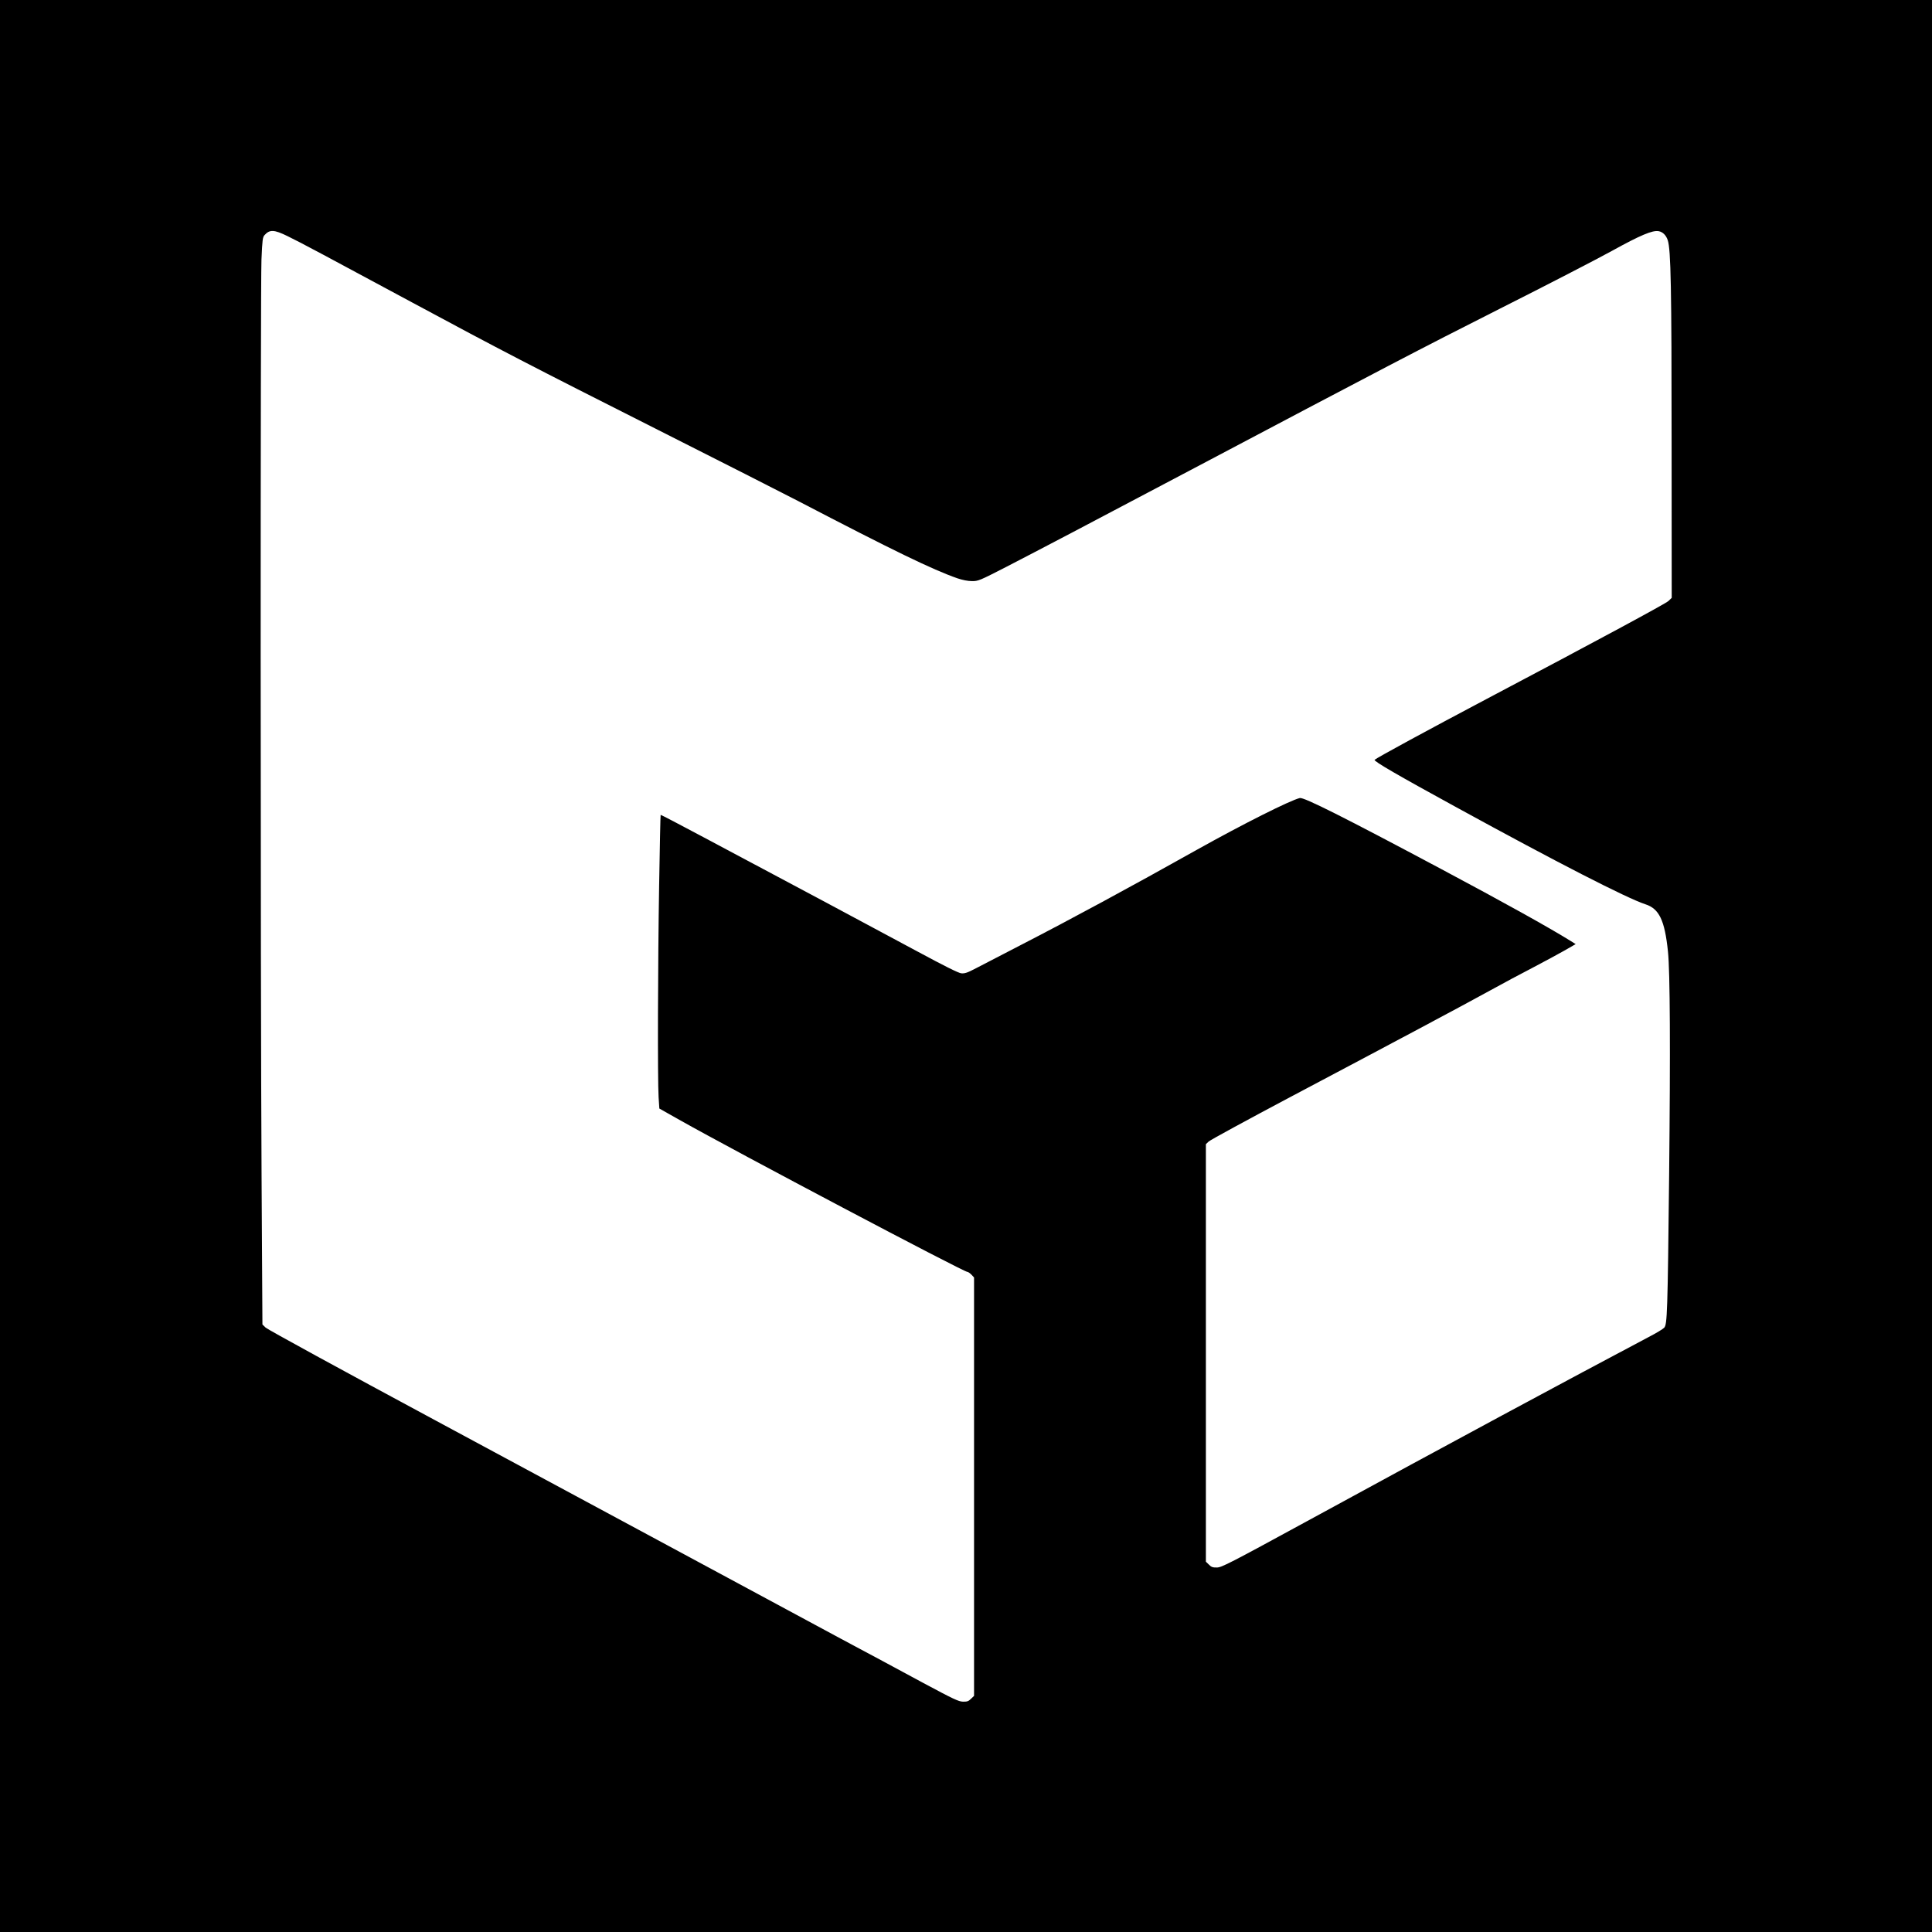
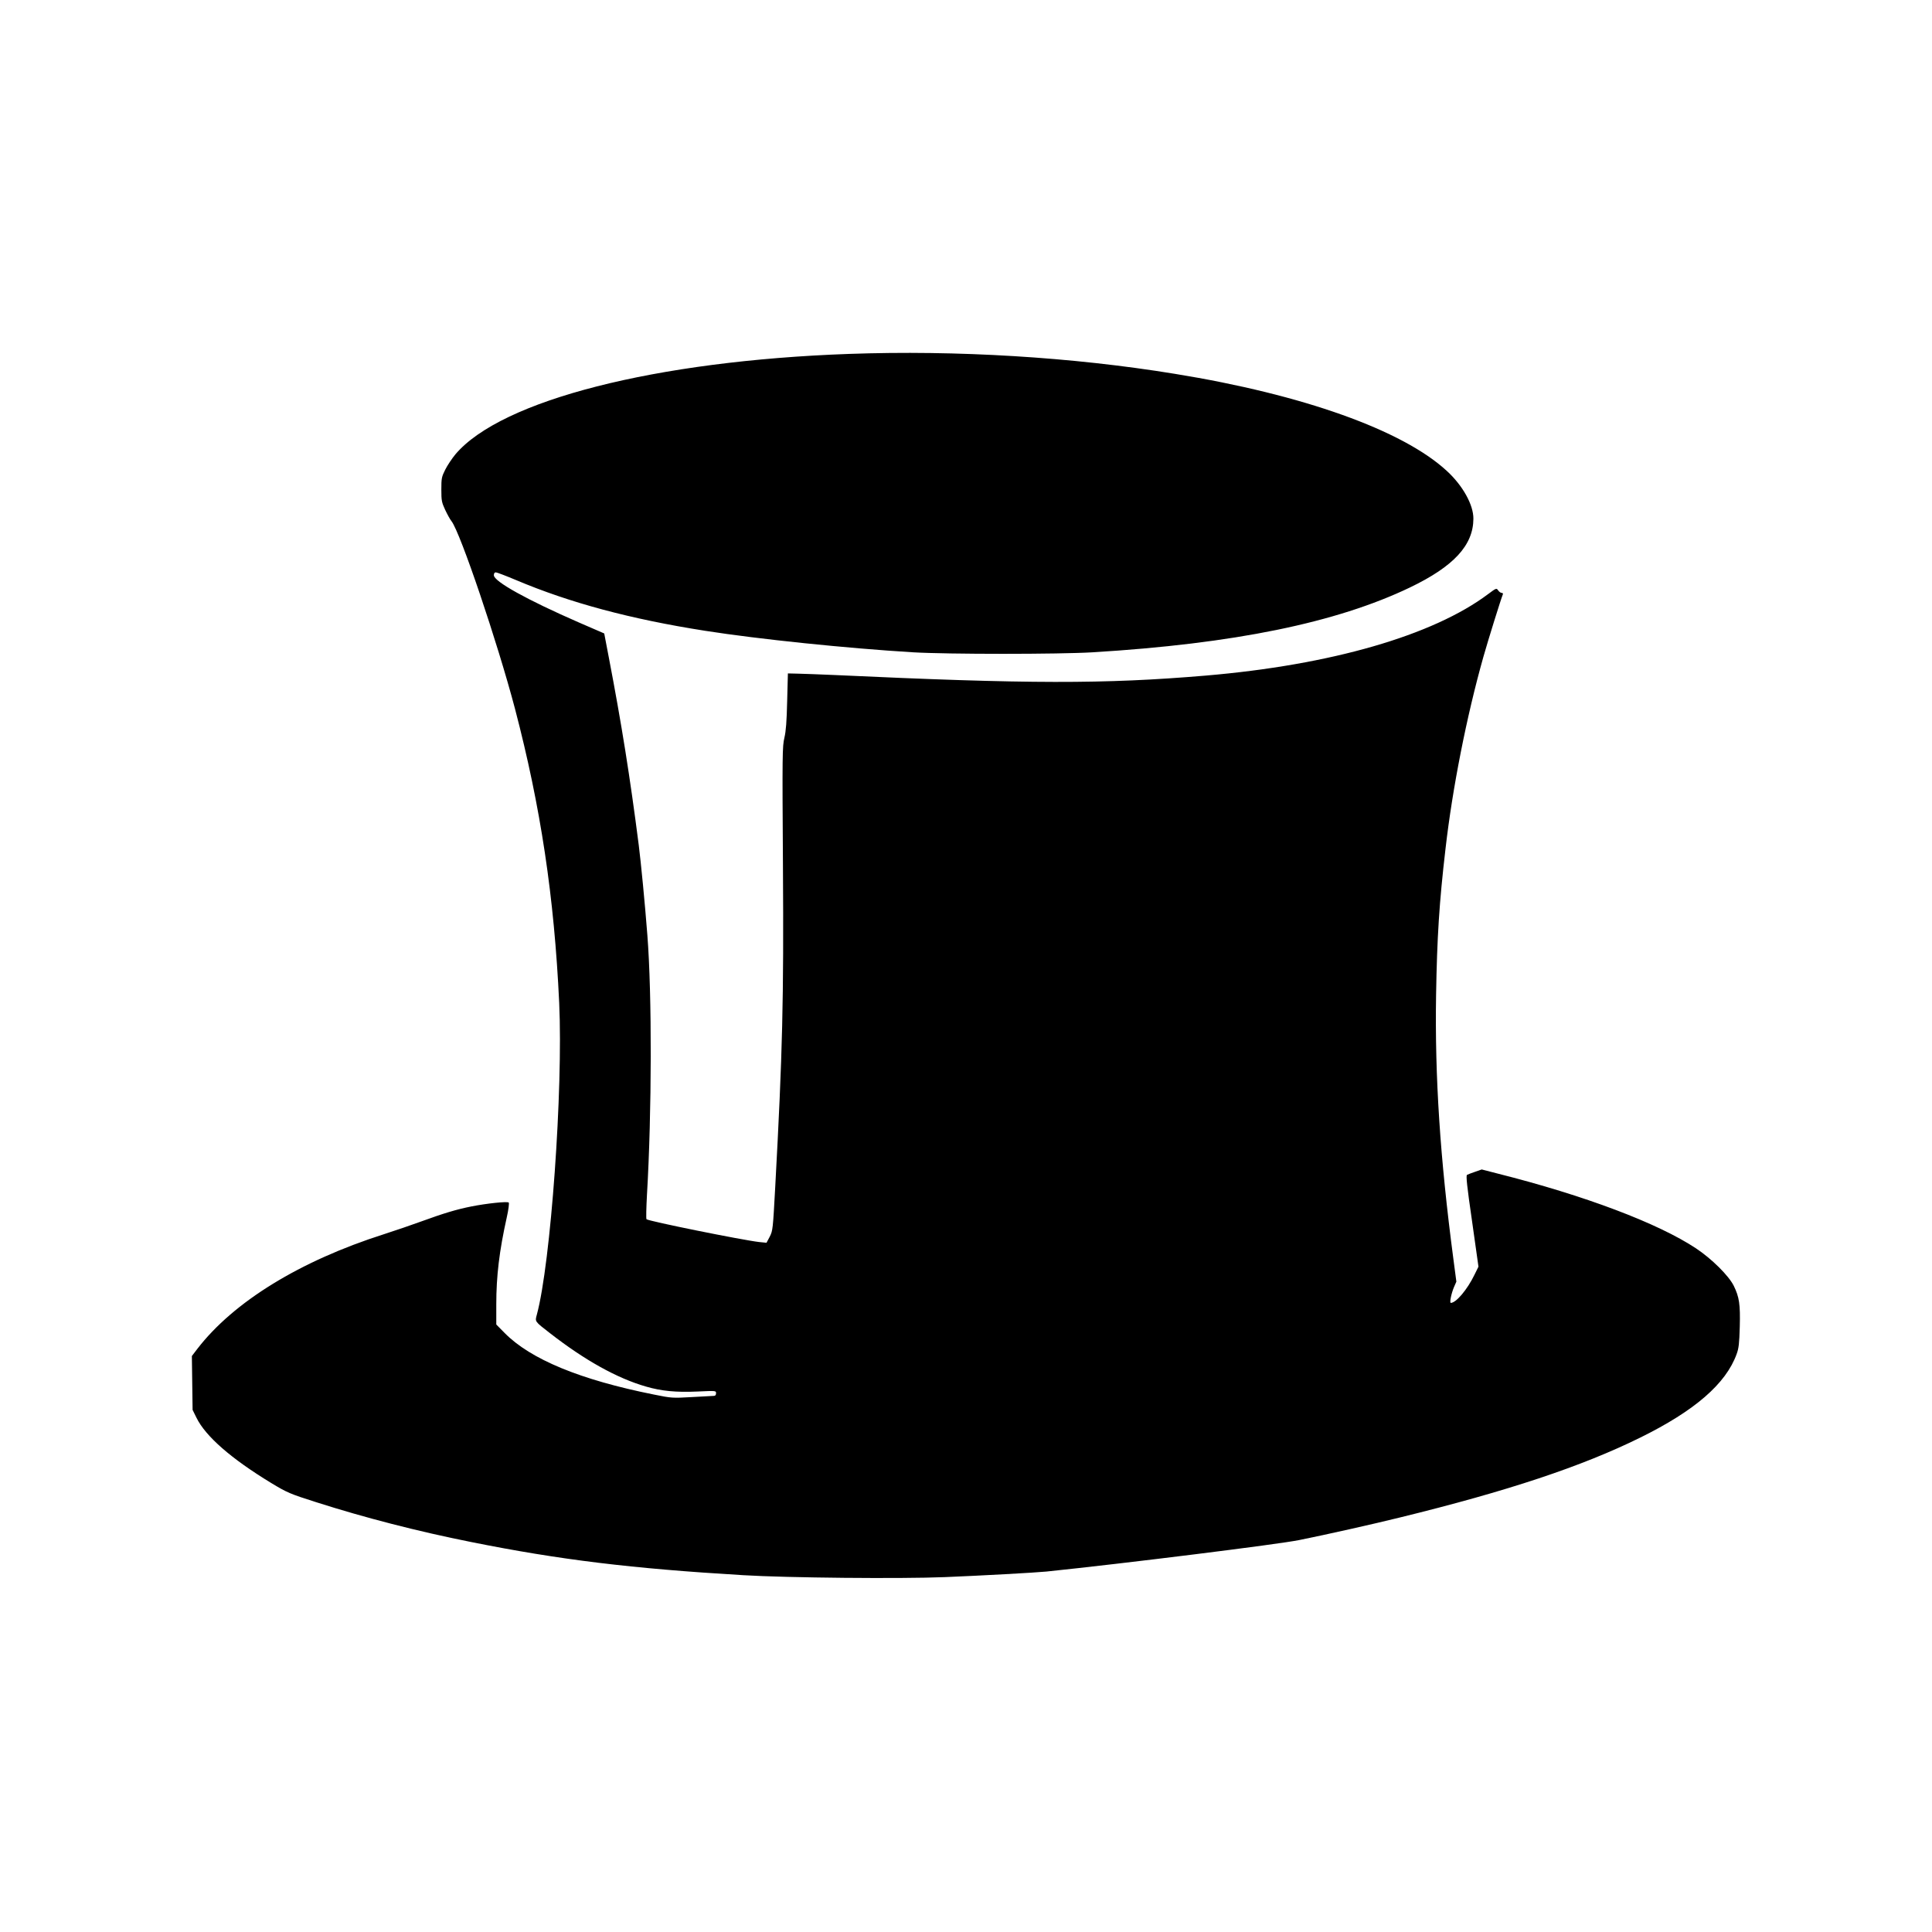
- <svg xmlns="http://www.w3.org/2000/svg" version="1.0" width="1800pt" height="1800pt" viewBox="0 0 1800 1800" preserveAspectRatio="xMidYMid meet">
-   <g transform="translate(0,1800) scale(0.1,-0.1)" fill="#000000" stroke="none">
-     <path d="M0 9000 l0 -9000 9000 0 9000 0 0 9000 0 9000 -9000 0 -9000 0 0 -9000z m2677 6801 c118 -57 372 -193 1163 -619 823 -443 1095 -584 2290 -1187 580 -293 1170 -592 1310 -665 885 -461 1248 -637 1480 -718 47 -16 98 -26 135 -26 58 -1 70 4 325 135 310 160 762 397 1755 922 1758 929 2085 1100 2835 1479 437 220 909 464 1047 540 266 147 380 195 437 184 38 -7 69 -38 84 -84 29 -86 36 -446 36 -1884 l1 -1448 -30 -29 c-26 -25 -662 -368 -1700 -916 -528 -279 -1018 -545 -1038 -564 -12 -12 220 -146 763 -443 938 -514 1588 -847 1760 -903 128 -41 180 -149 210 -440 20 -188 23 -919 11 -2080 -14 -1291 -18 -1394 -46 -1425 -11 -12 -75 -51 -145 -87 -728 -385 -1847 -987 -3180 -1714 -721 -393 -799 -433 -842 -433 -39 -1 -53 4 -75 27 l-28 27 0 1945 0 1945 25 24 c14 14 358 201 765 417 951 503 1608 853 1860 992 110 61 290 157 400 214 110 58 244 130 298 161 l97 56 -43 27 c-204 127 -625 361 -1207 671 -910 485 -1282 672 -1320 663 -93 -23 -527 -241 -955 -480 -629 -353 -1189 -655 -1645 -890 -173 -90 -360 -186 -415 -215 -84 -44 -106 -51 -140 -48 -28 4 -157 68 -420 210 -380 205 -1226 657 -1979 1057 -219 117 -399 211 -401 209 -2 -2 -8 -298 -14 -658 -12 -717 -15 -1805 -5 -1972 l7 -106 186 -105 c523 -295 2648 -1417 2684 -1417 7 0 24 -12 38 -26 l24 -26 0 -1949 0 -1949 -28 -27 c-23 -23 -36 -28 -75 -27 -41 1 -88 23 -377 178 -181 98 -523 282 -760 408 -236 127 -830 447 -1320 711 -489 264 -1592 857 -2450 1319 -868 467 -1573 852 -1590 869 l-30 29 -8 1383 c-11 1827 -11 8275 -1 8538 8 186 11 209 29 229 48 53 89 51 212 -9z" />
+ <svg xmlns="http://www.w3.org/2000/svg" version="1.0" width="1600pt" height="1600pt" viewBox="0 0 1600 1600" preserveAspectRatio="xMidYMid meet">
+   <g transform="translate(0,1600) scale(0.1,-0.1)" fill="#000000" stroke="none">
+     <path d="M7030 13069 c-1600 -57 -2878 -383 -3258 -831 -29 -35 -67 -92 -85 -128 -30 -60 -32 -72 -32 -165 0 -92 3 -105 32 -168 18 -38 41 -80 52 -93 73 -93 382 -1007 526 -1554 213 -813 325 -1559 366 -2435 33 -719 -70 -2157 -185 -2582 -16 -59 -20 -54 109 -154 288 -224 555 -373 795 -442 127 -37 249 -49 426 -41 153 7 154 7 154 -14 0 -14 -6 -22 -17 -22 -10 -1 -92 -5 -183 -10 -161 -9 -167 -9 -315 21 -610 122 -1021 292 -1236 510 l-69 70 0 167 c0 234 25 443 87 721 14 62 21 117 16 122 -11 11 -182 -7 -308 -32 -126 -25 -231 -57 -415 -124 -80 -29 -219 -77 -310 -106 -694 -221 -1245 -559 -1546 -950 l-45 -59 3 -223 3 -223 32 -65 c76 -155 289 -340 618 -540 134 -81 155 -90 375 -160 401 -128 839 -241 1280 -329 737 -148 1331 -220 2255 -275 361 -22 1306 -31 1670 -16 295 12 750 37 840 46 647 67 1925 226 2095 261 224 45 620 134 830 186 898 220 1511 424 1995 663 450 222 708 445 797 691 18 49 22 88 26 225 5 188 -4 247 -50 341 -42 84 -182 223 -313 310 -314 208 -923 438 -1642 619 l-132 34 -54 -19 c-30 -10 -61 -22 -68 -26 -9 -6 -1 -89 42 -384 l53 -376 -33 -67 c-60 -124 -153 -233 -196 -233 -12 0 4 78 26 130 l20 46 -25 190 c-110 833 -154 1506 -143 2184 8 477 26 765 78 1210 57 500 175 1099 314 1591 39 138 144 475 161 517 3 6 -1 12 -10 12 -8 0 -21 9 -29 21 -14 20 -16 19 -83 -31 -457 -343 -1303 -587 -2339 -675 -842 -71 -1465 -70 -3080 5 -115 5 -248 10 -295 11 l-85 2 -6 -229 c-4 -171 -10 -248 -23 -304 -17 -71 -18 -133 -12 -1055 7 -1120 -3 -1544 -64 -2667 -19 -347 -20 -359 -45 -409 l-27 -51 -61 6 c-139 16 -918 173 -933 189 -4 4 -2 96 4 204 40 680 42 1655 3 2151 -20 261 -53 599 -71 742 -72 563 -143 1008 -248 1555 l-38 199 -210 91 c-431 188 -704 340 -704 391 0 16 6 24 16 24 9 0 85 -29 168 -64 445 -188 947 -323 1566 -420 446 -70 1177 -145 1720 -178 286 -17 1209 -17 1490 0 1168 71 2016 244 2627 537 362 174 524 349 525 569 1 115 -88 275 -220 396 -365 337 -1190 632 -2252 804 -850 139 -1805 197 -2700 165z" />
  </g>
</svg>
